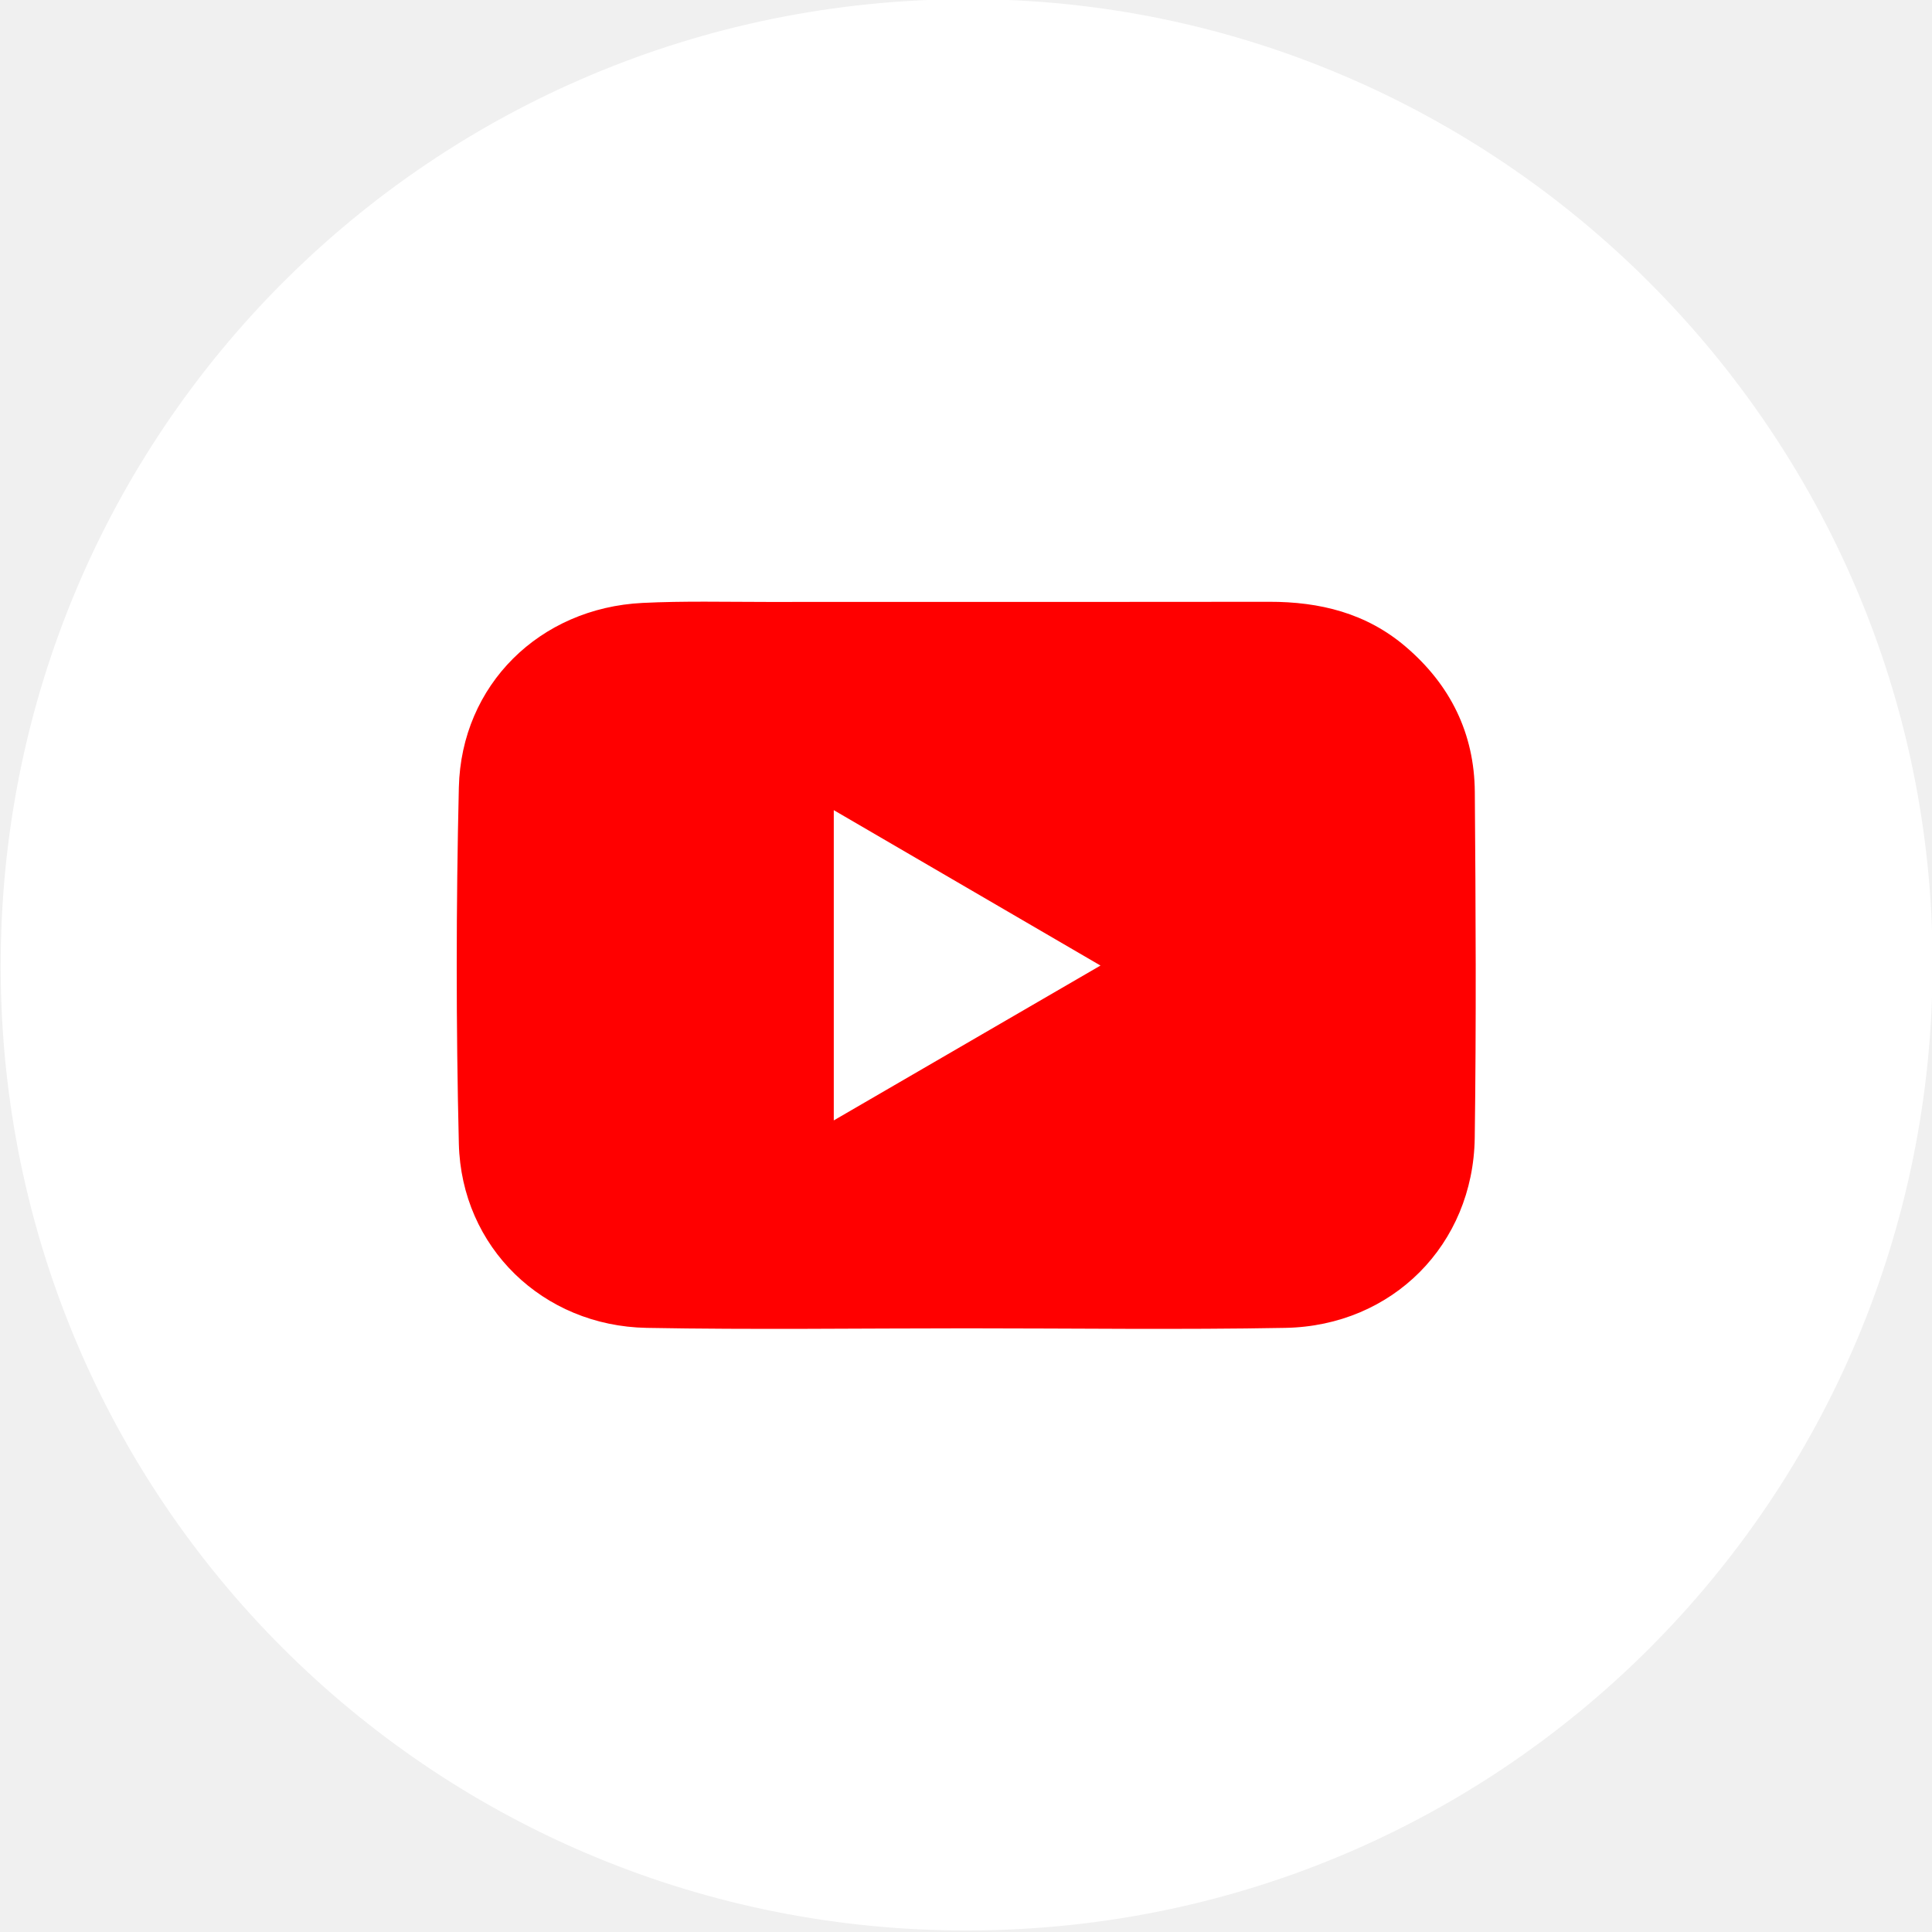
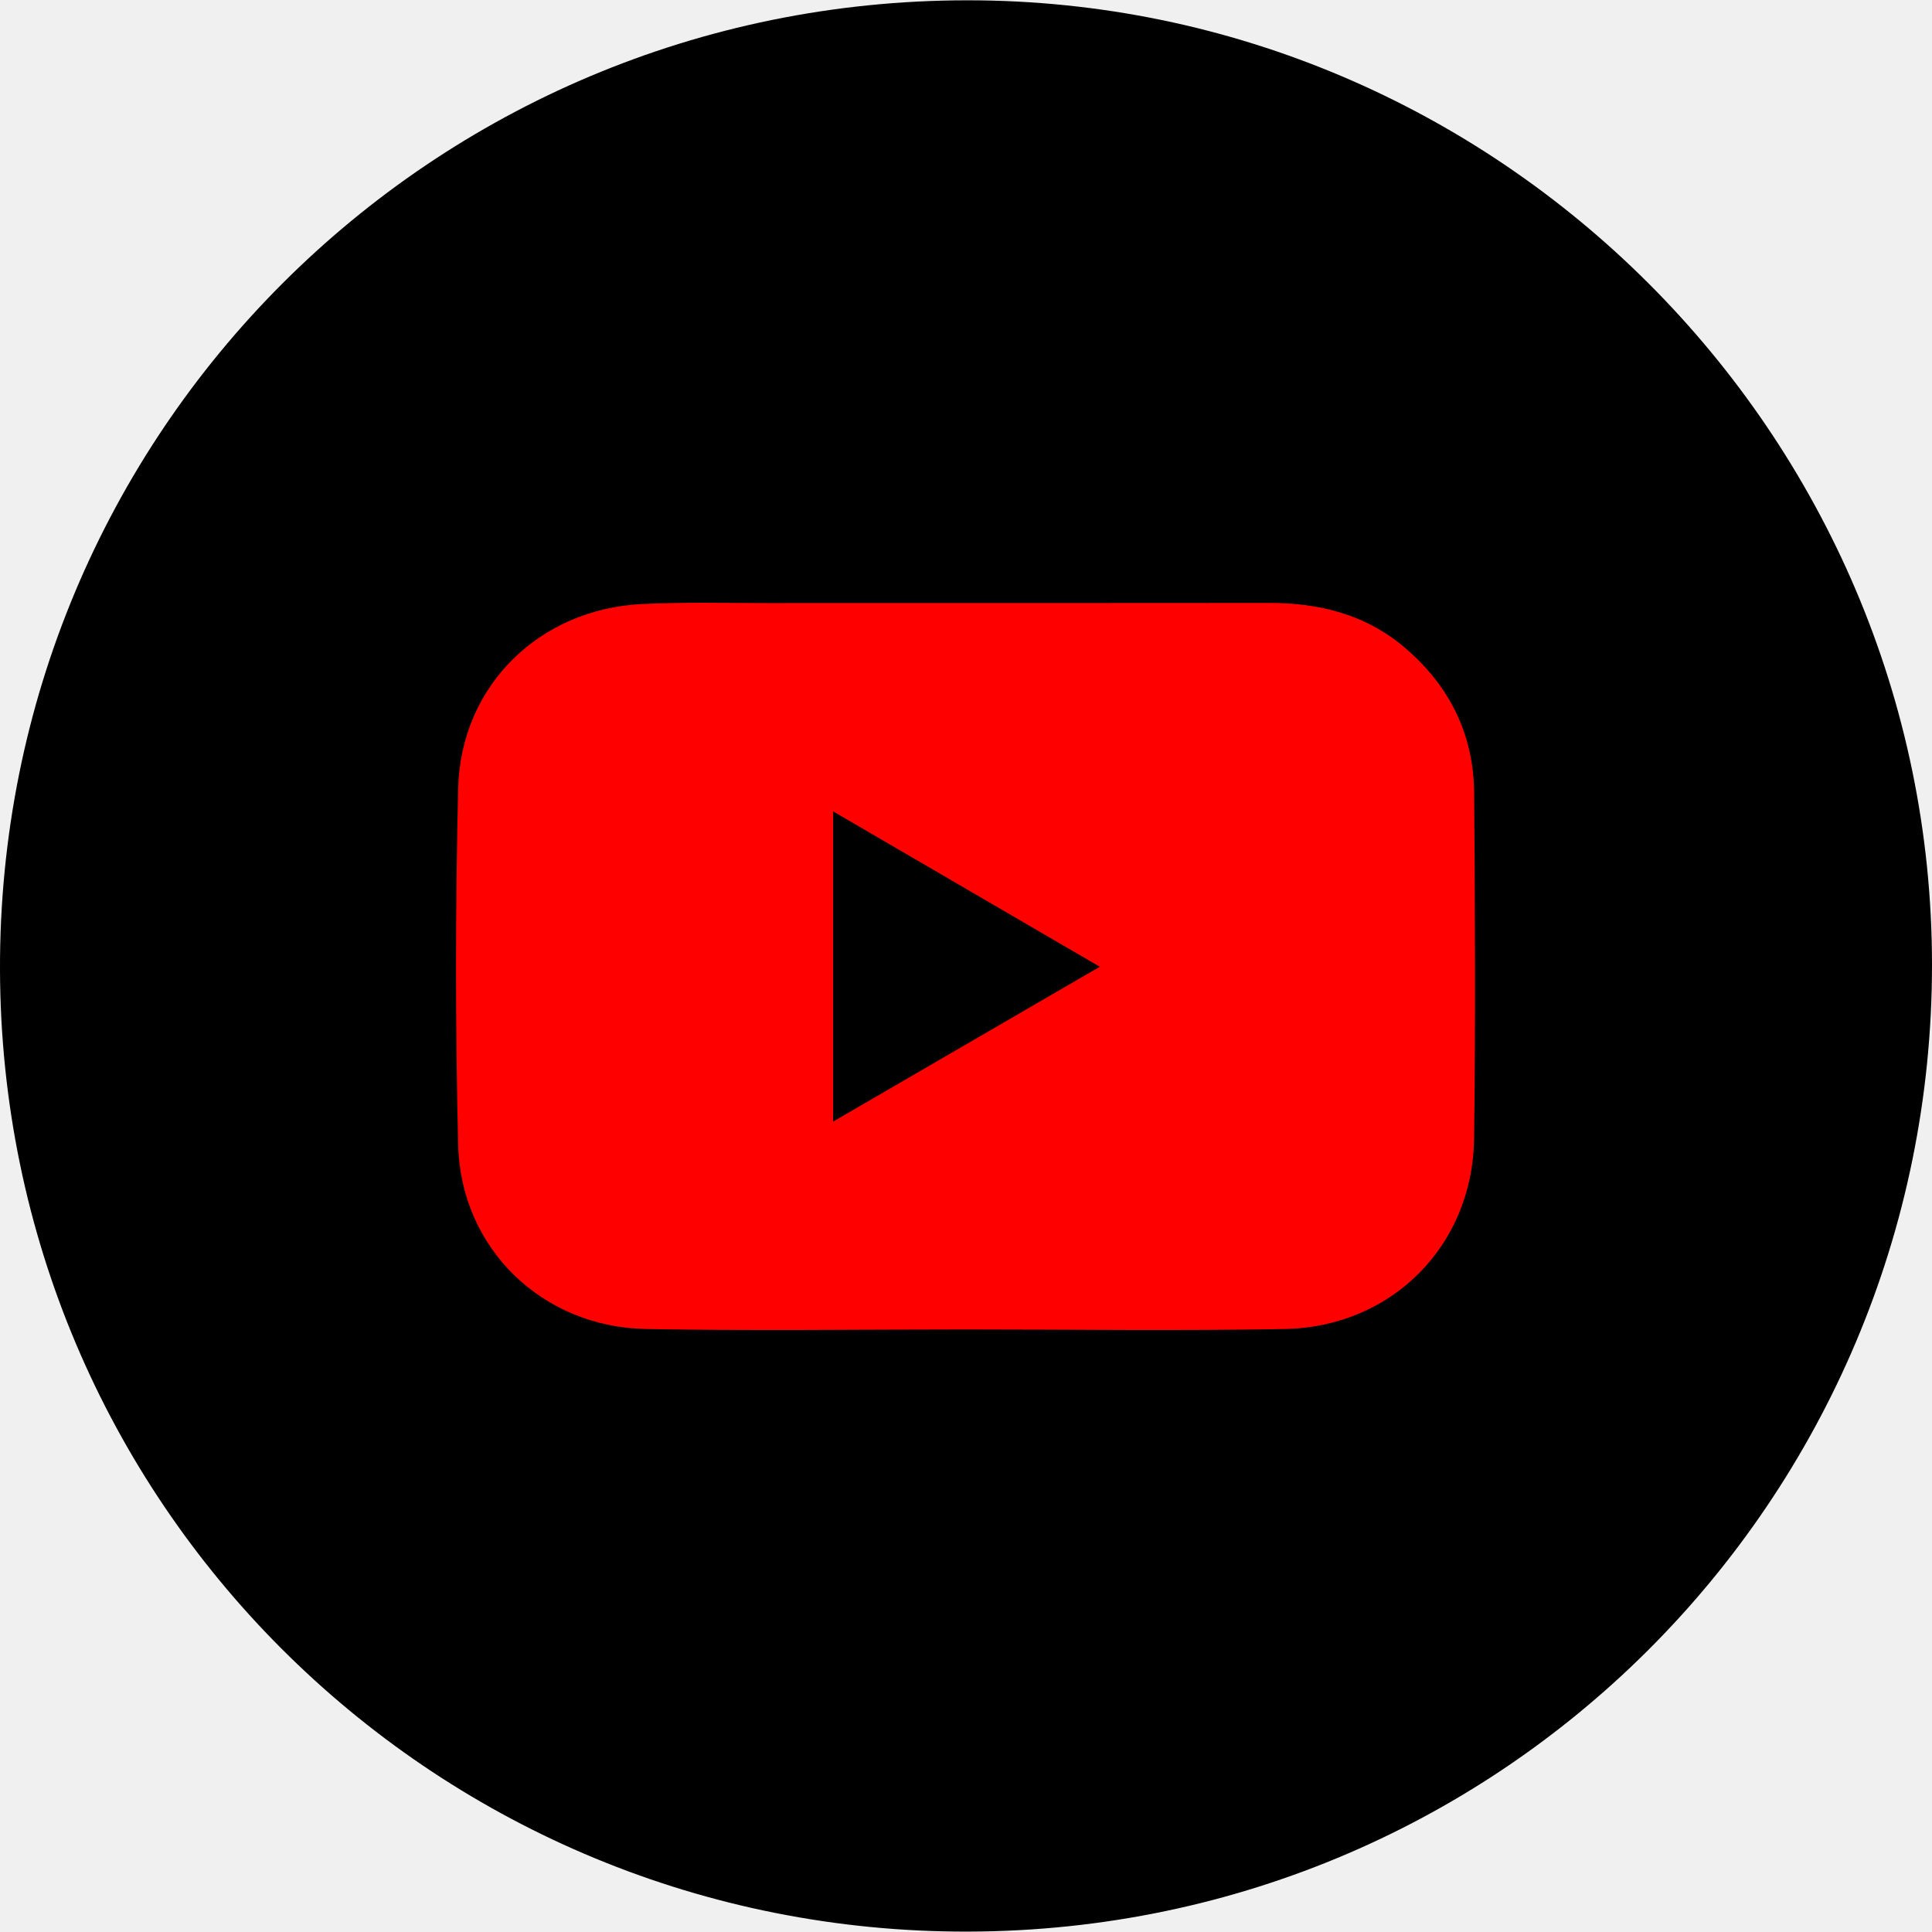
<svg xmlns="http://www.w3.org/2000/svg" width="256" height="256" data-name="레이어 1">
  <defs>
    <style>.cls-1 {
-         fill: #fff;
        stroke-width: 0px;
      }</style>
  </defs>
  <g class="layer">
-     <rect fill="#ff0000" height="114" id="svg_3" width="157" x="53" y="67.5" />
-     <path class="cls-1" d="m128.27,-0.11c70.27,-0.02 127.77,57.44 127.81,127.74c0.04,70.9 -57.4,128.89 -129.37,128.16c-69.71,-0.69 -126.4,-56.94 -126.62,-127.4c-0.23,-71.18 57.16,-128.48 128.18,-128.5zm-0.16,176.12c14.07,0 28.14,0.2 42.21,-0.06c14.18,-0.26 24.89,-11.03 25.09,-25.17c0.21,-15.28 0.13,-30.57 0.01,-45.85c-0.06,-7.75 -3.24,-14.19 -9.16,-19.24c-5.21,-4.45 -11.38,-5.96 -18.09,-5.95c-22.17,0.03 -44.35,0 -66.52,0.02c-5.5,0 -11.02,-0.14 -16.51,0.13c-13.61,0.67 -24.02,10.85 -24.34,24.45c-0.37,15.73 -0.38,31.49 0,47.22c0.34,13.7 11.12,24.14 24.88,24.39c14.14,0.26 28.29,0.06 42.44,0.06l-0.01,0z" id="svg_1" />
-     <path class="cls-1" d="m110.48,148.46l0,-41.11c11.82,6.88 23.33,13.59 35.34,20.59c-11.92,6.92 -23.48,13.63 -35.34,20.52z" id="svg_2" />
+     <rect fill="#ff0000" height="135" id="svg_3" width="183" x="37" y="57.5" />
+     <path class="cls-1" d="m128.19,0.04c70.27,-0.02 127.77,57.44 127.81,127.74c0.04,70.9 -57.4,128.89 -129.37,128.16c-69.72,-0.69 -126.41,-56.93 -126.63,-127.4c-0.22,-71.18 57.17,-128.48 128.19,-128.5zm-0.17,176.12c14.07,0 28.14,0.2 42.21,-0.06c14.18,-0.26 24.89,-11.03 25.09,-25.17c0.21,-15.28 0.13,-30.57 0.01,-45.85c-0.06,-7.75 -3.24,-14.19 -9.16,-19.24c-5.21,-4.45 -11.38,-5.96 -18.09,-5.95c-22.17,0.03 -44.35,0 -66.52,0.02c-5.5,0 -11.02,-0.14 -16.51,0.13c-13.61,0.67 -24.02,10.85 -24.34,24.45c-0.37,15.73 -0.38,31.49 0,47.22c0.34,13.7 11.12,24.14 24.88,24.39c14.14,0.26 28.29,0.06 42.44,0.06l-0.01,0z" id="svg_1" />
+     <path class="cls-1" d="m110.39,148.62l0,-41.11c11.82,6.88 23.33,13.59 35.34,20.59c-11.92,6.92 -23.48,13.63 -35.34,20.52z" id="svg_2" />
  </g>
</svg>
